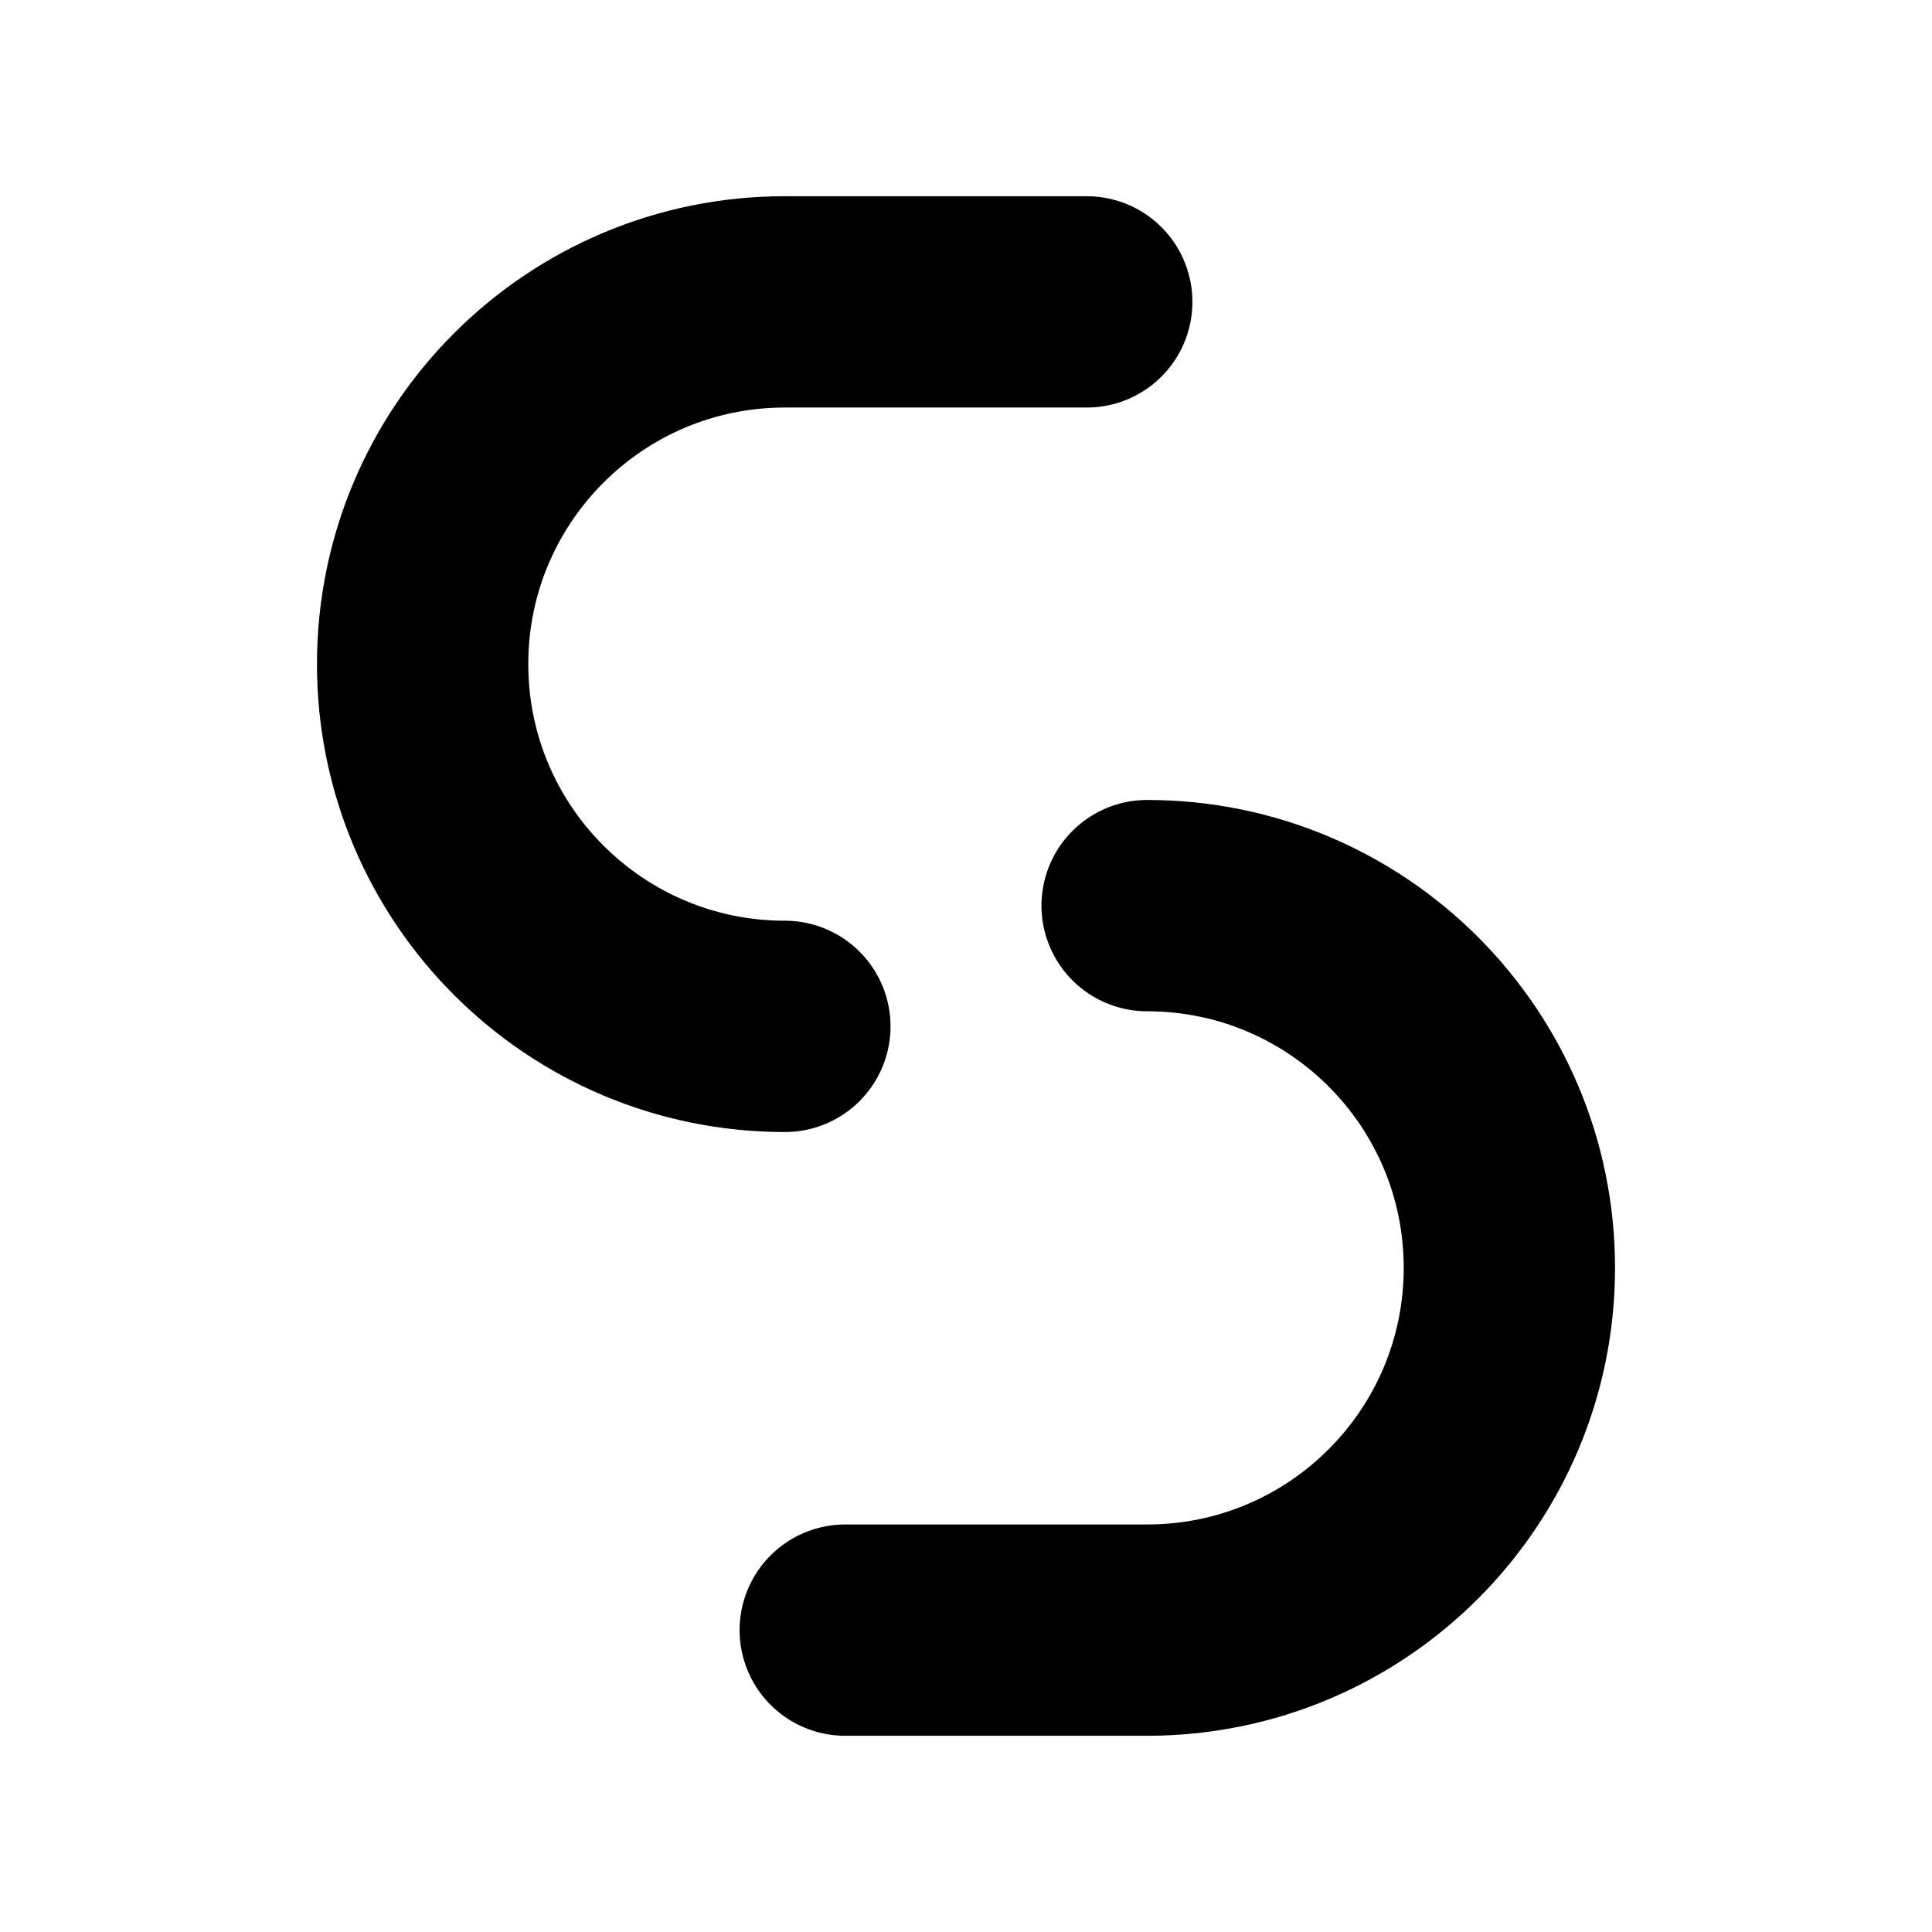
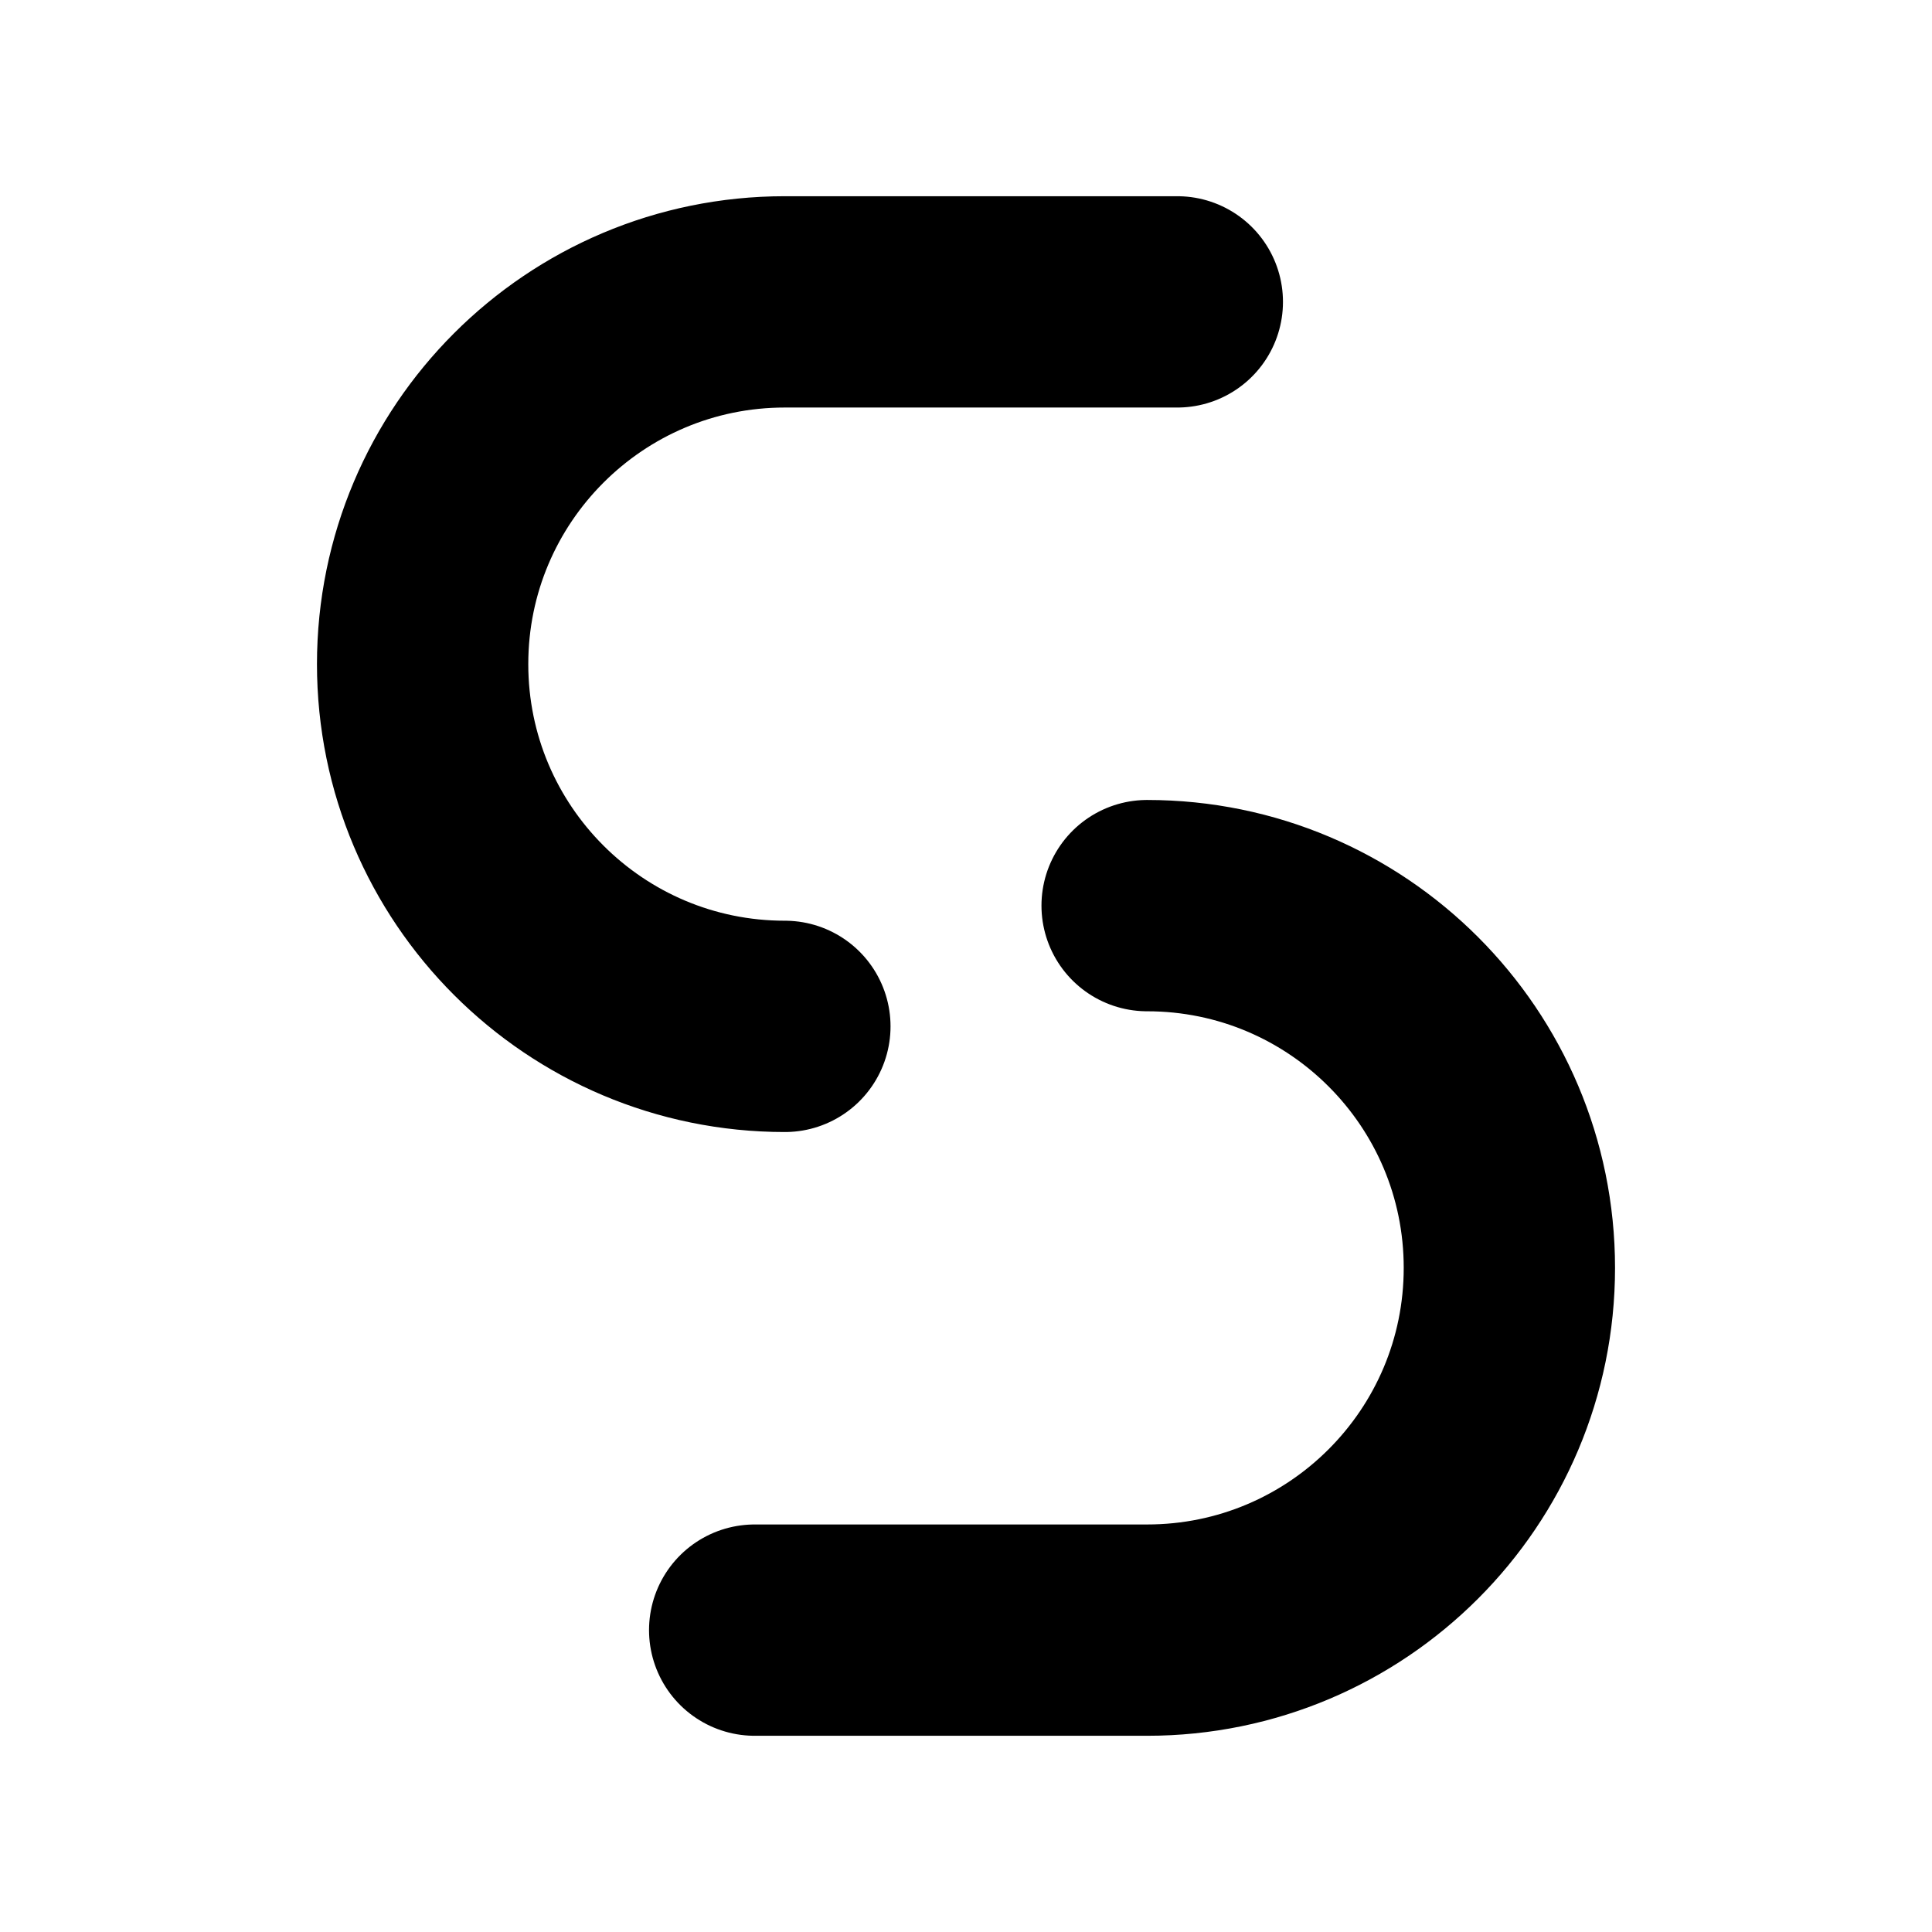
<svg xmlns="http://www.w3.org/2000/svg" viewBox="0 0 32 32" role="img" aria-label="Stoa" fill="none" stroke="currentColor" stroke-width="3.5" stroke-linecap="round" stroke-linejoin="round">
-   <path d="M18 5H13A6 6 0 0 0 13 17" />
-   <path d="M19 15A6 6 0 0 1 19 27H14" />
+   <path d="M19.5 5H13A6 6 0 0 0 13 17" />
+   <path d="M19 15A6 6 0 0 1 19 27H12.5" />
</svg>
